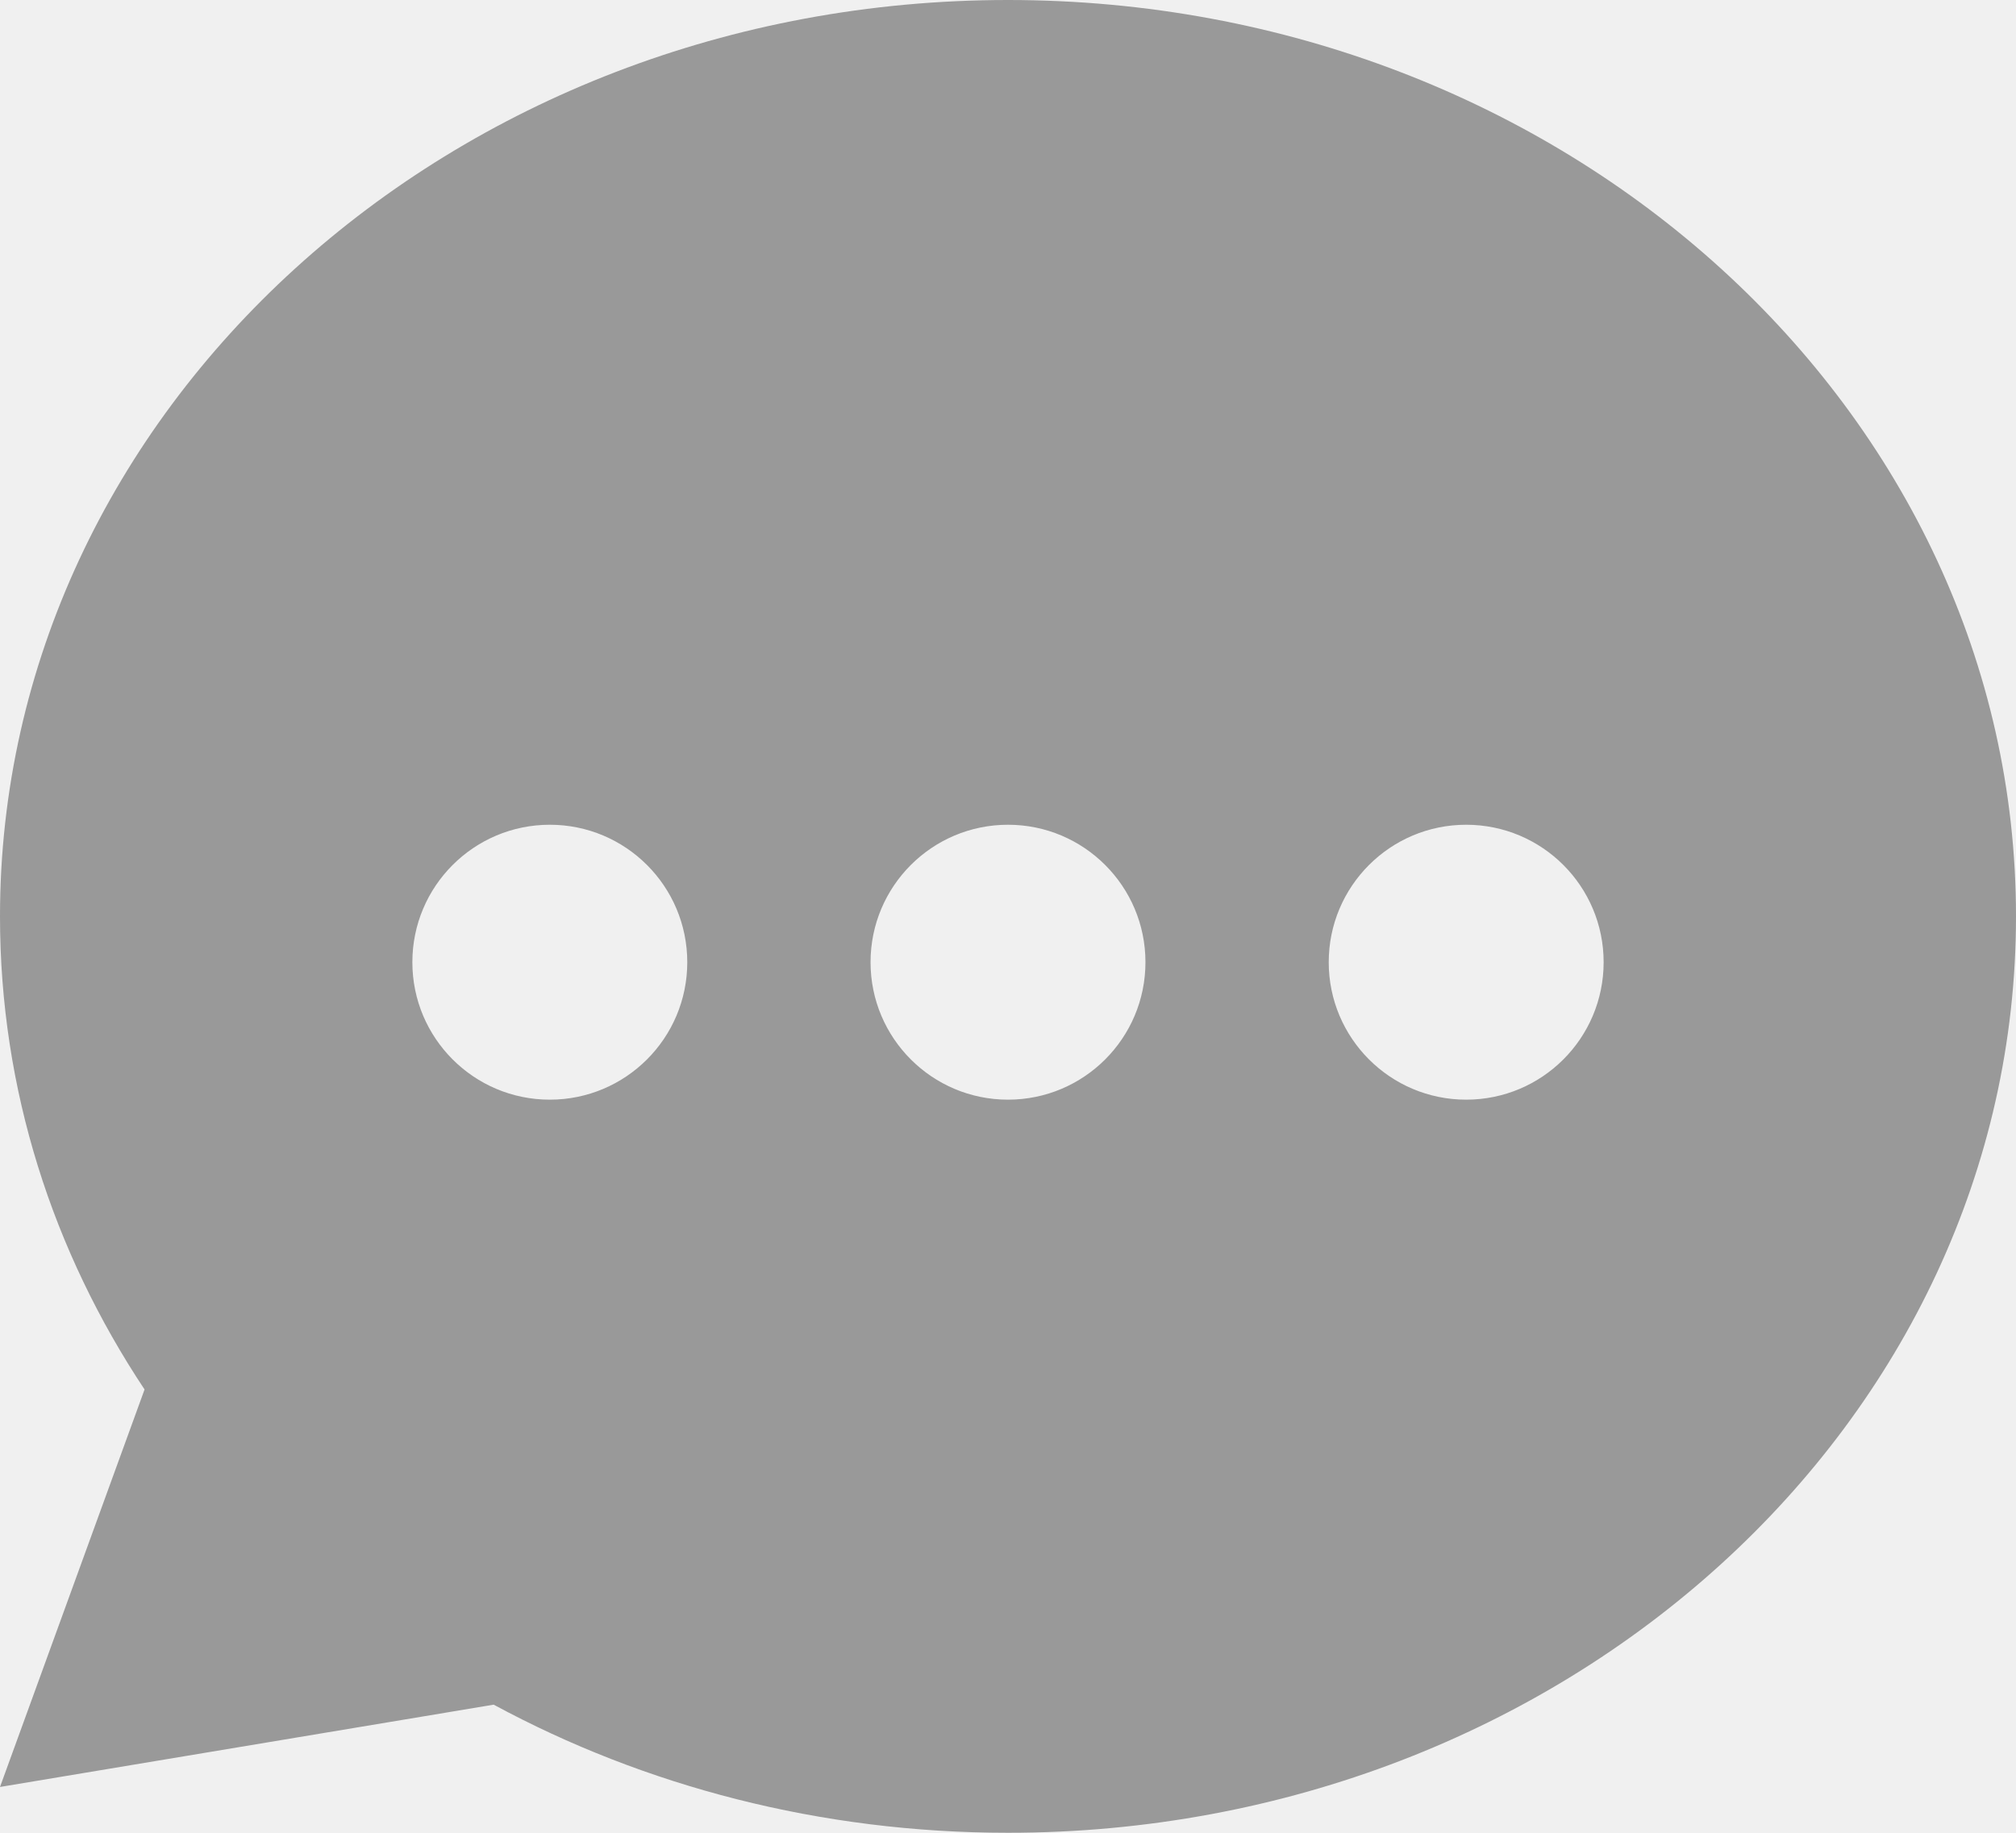
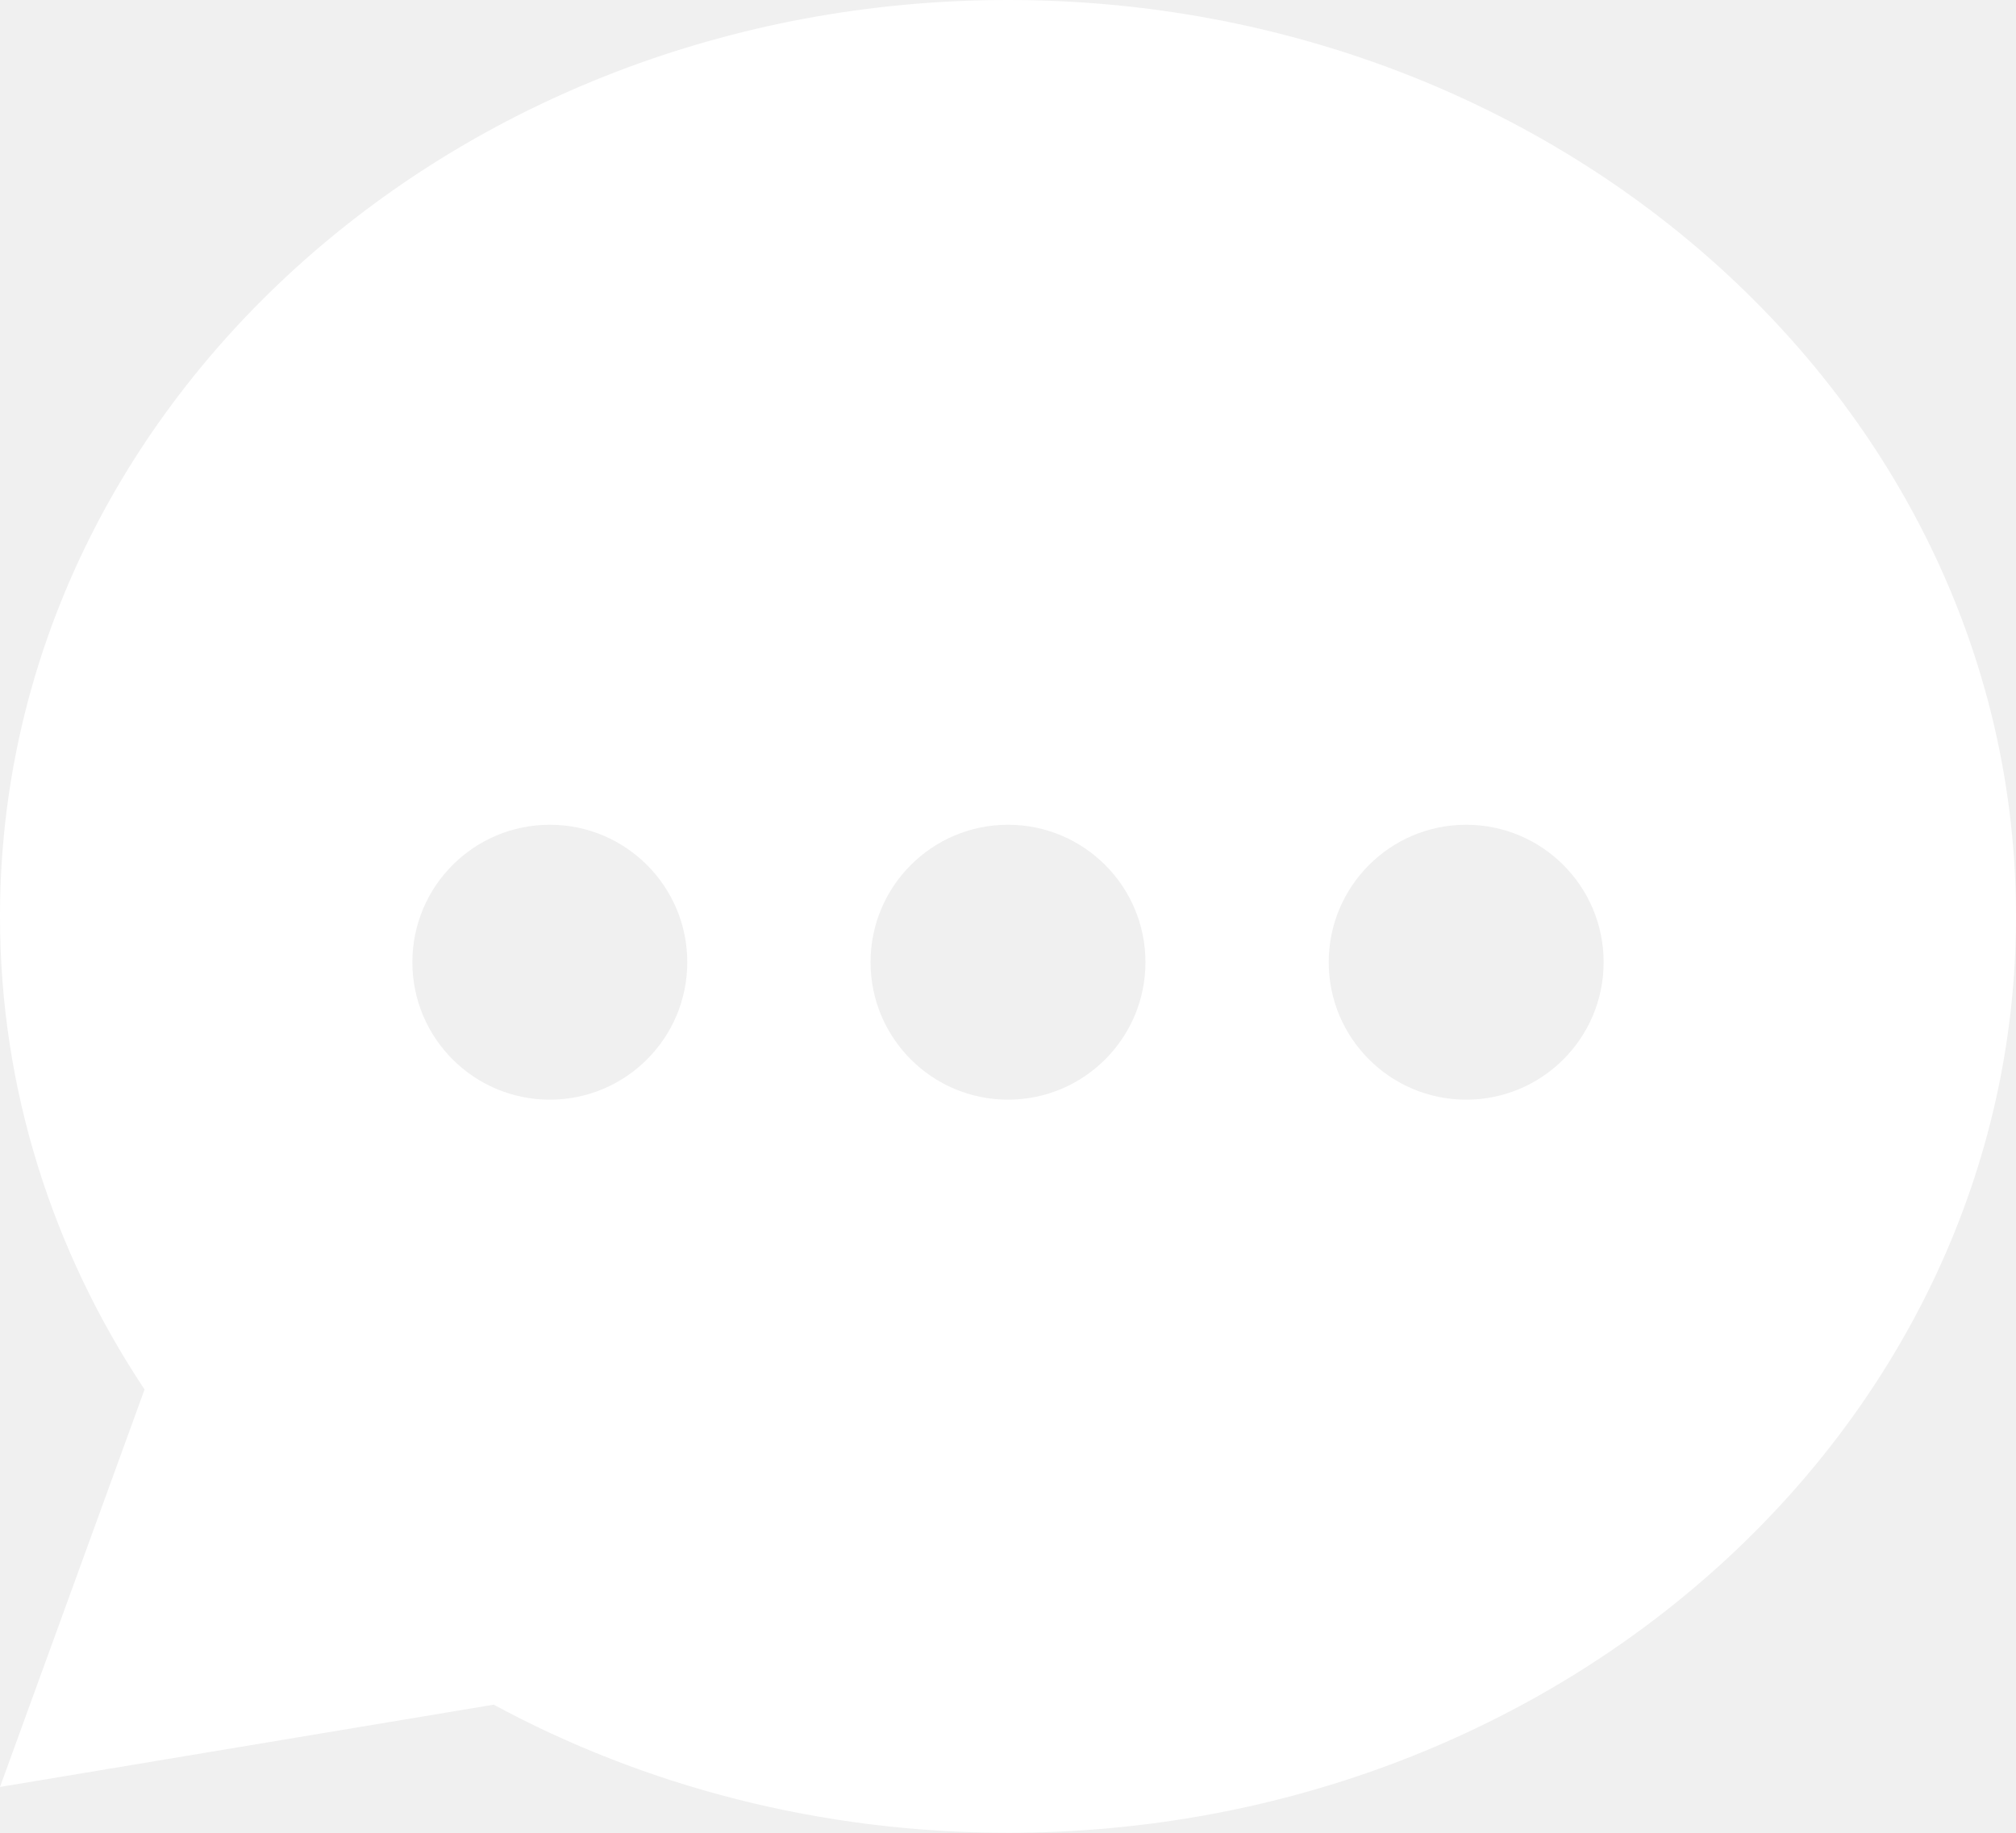
<svg xmlns="http://www.w3.org/2000/svg" width="44px" height="40px" viewBox="0 0 44 40" version="1.1">
  <defs />
  <g id="Page-1" stroke="none" stroke-width="1" fill="none" fill-rule="evenodd">
-     <g id="Artboard" transform="translate(-95, -31)" fill="#999">
+     <g id="Artboard" transform="translate(-95, -31)" fill="#fff">
      <path d="M105.775,68.204 L95,70 L98.155,61.325 C96.152,58.311 95,54.778 95,51 C95,39.954 104.85,31 117,31 C129.15,31 139,39.954 139,51 C139,62.046 129.15,71 117,71 C112.899,71 109.061,69.98 105.775,68.204 Z M107,55 C108.657,55 110,53.657 110,52 C110,50.343 108.657,49 107,49 C105.343,49 104,50.343 104,52 C104,53.657 105.343,55 107,55 Z M117,55 C118.657,55 120,53.657 120,52 C120,50.343 118.657,49 117,49 C115.343,49 114,50.343 114,52 C114,53.657 115.343,55 117,55 Z M127,55 C128.657,55 130,53.657 130,52 C130,50.343 128.657,49 127,49 C125.343,49 124,50.343 124,52 C124,53.657 125.343,55 127,55 Z" id="Combined-Shape" />
    </g>
  </g>
</svg>
